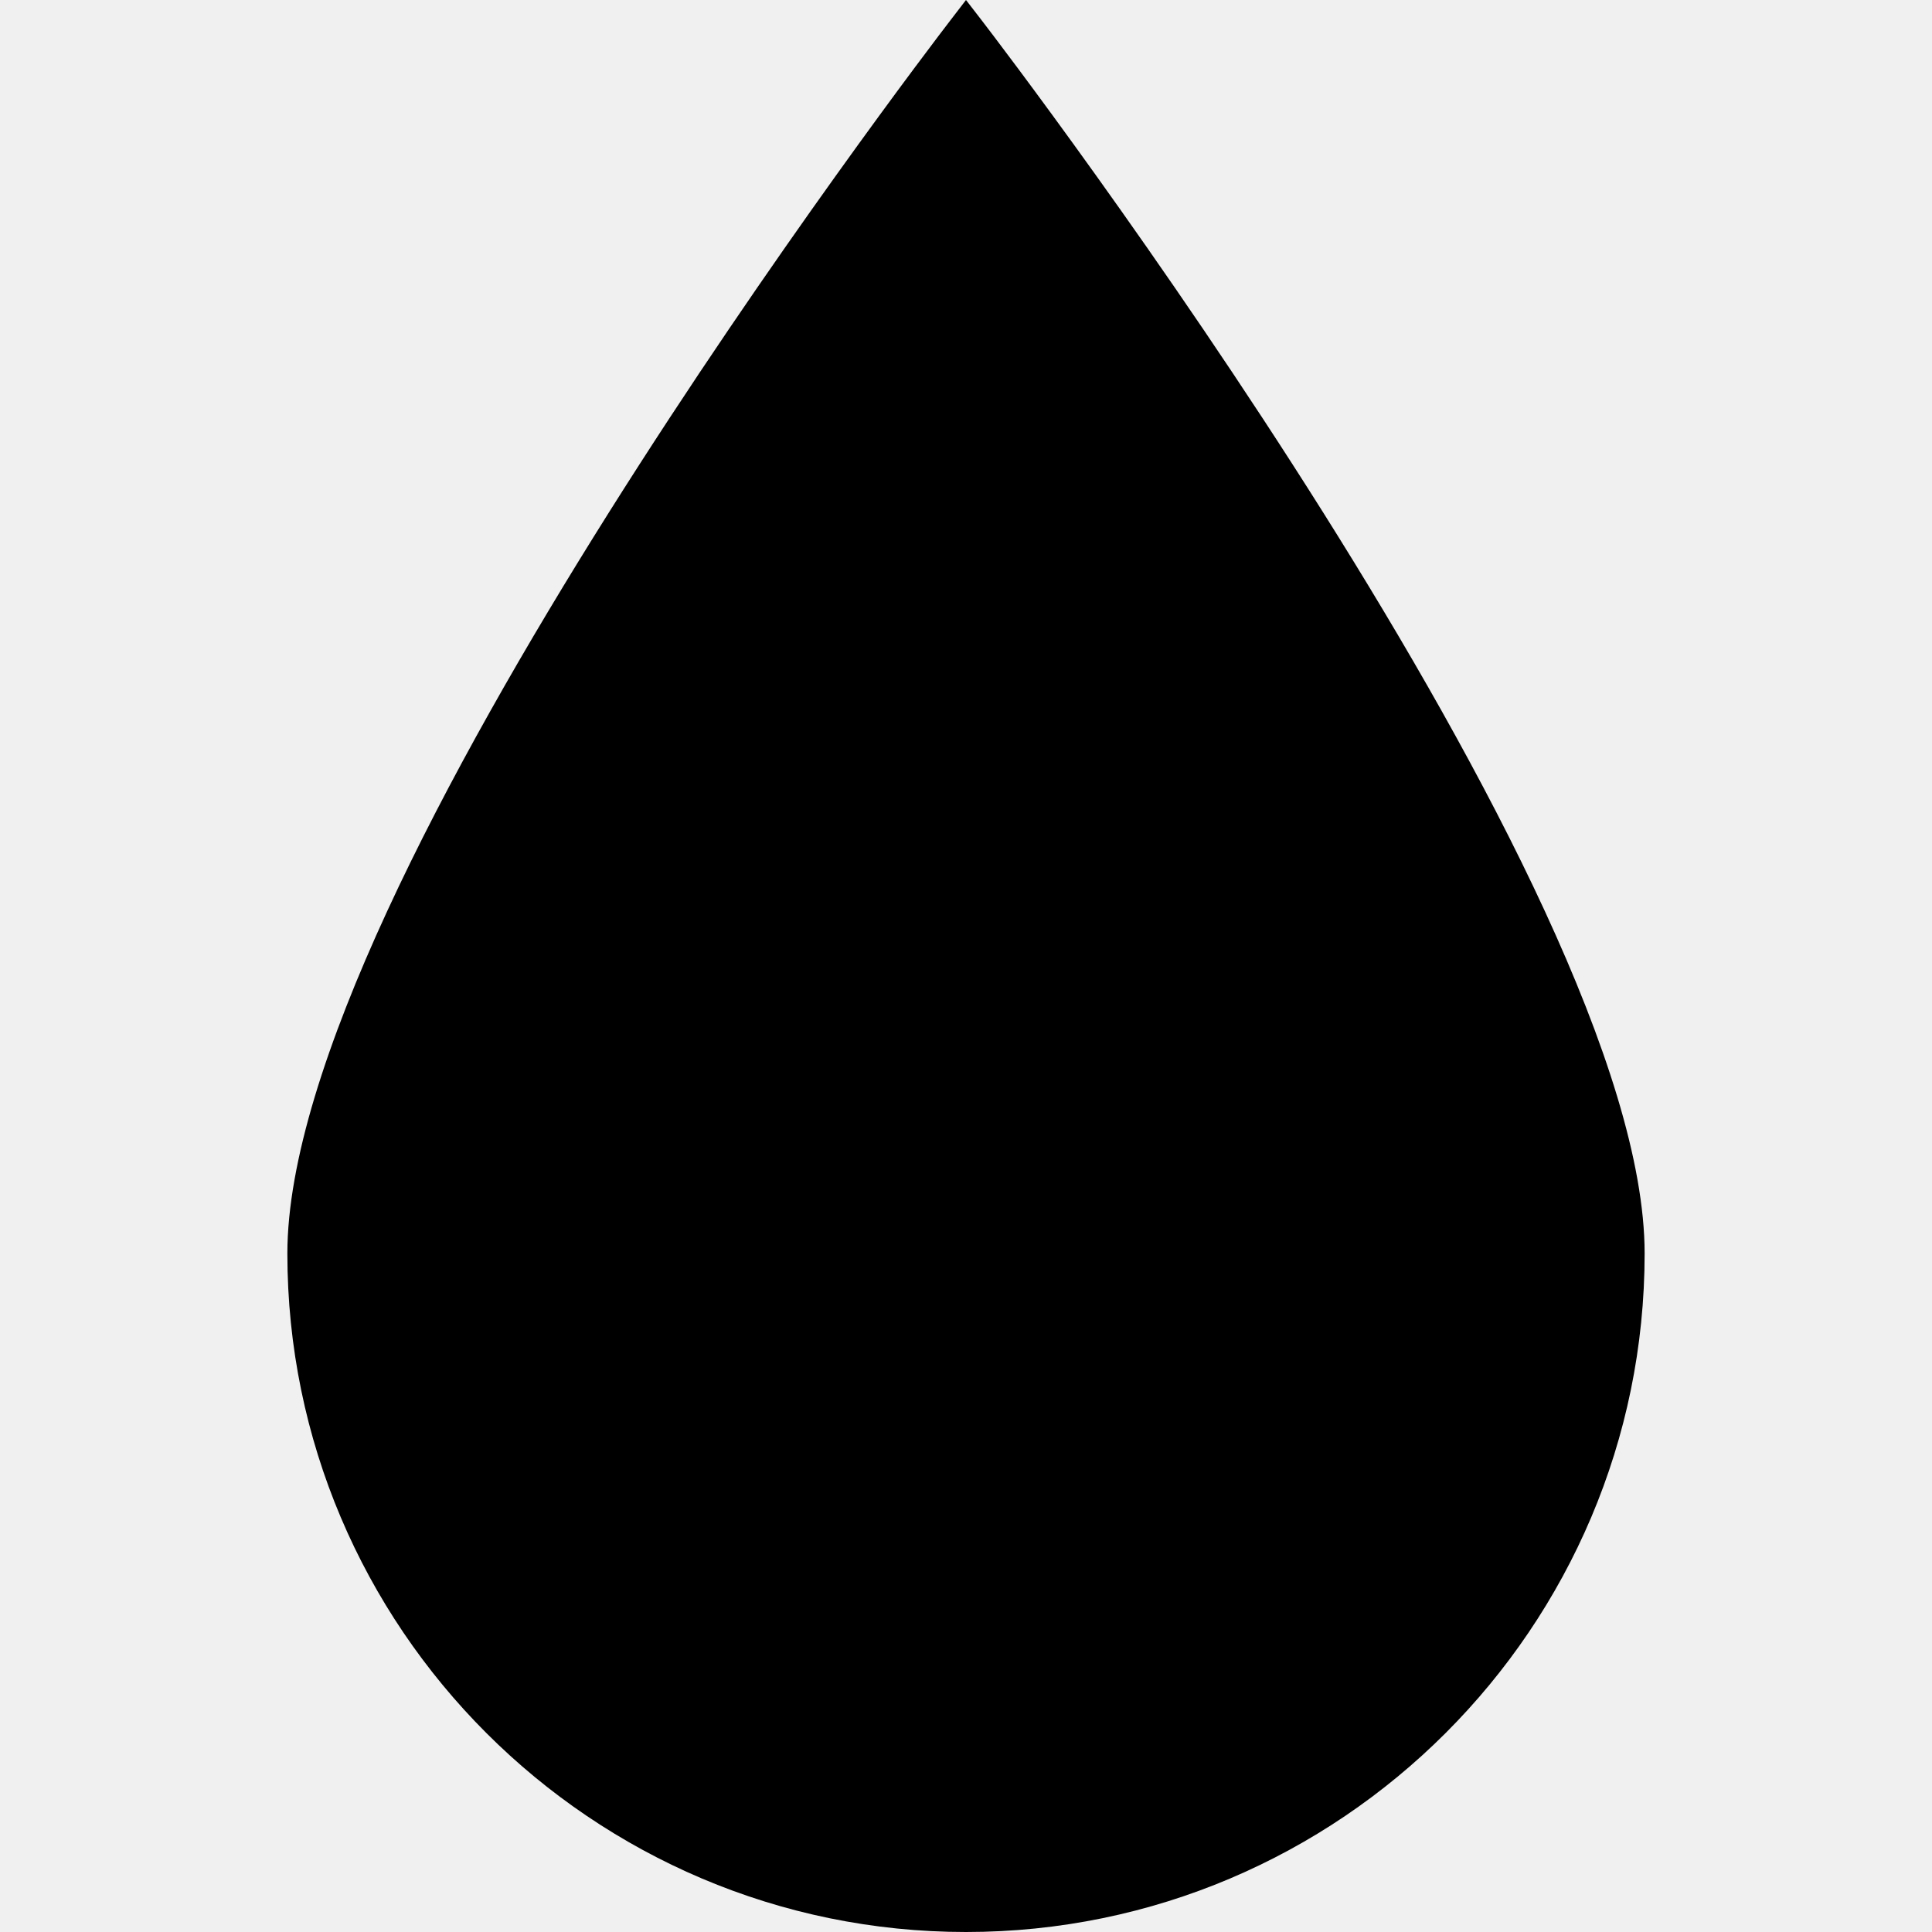
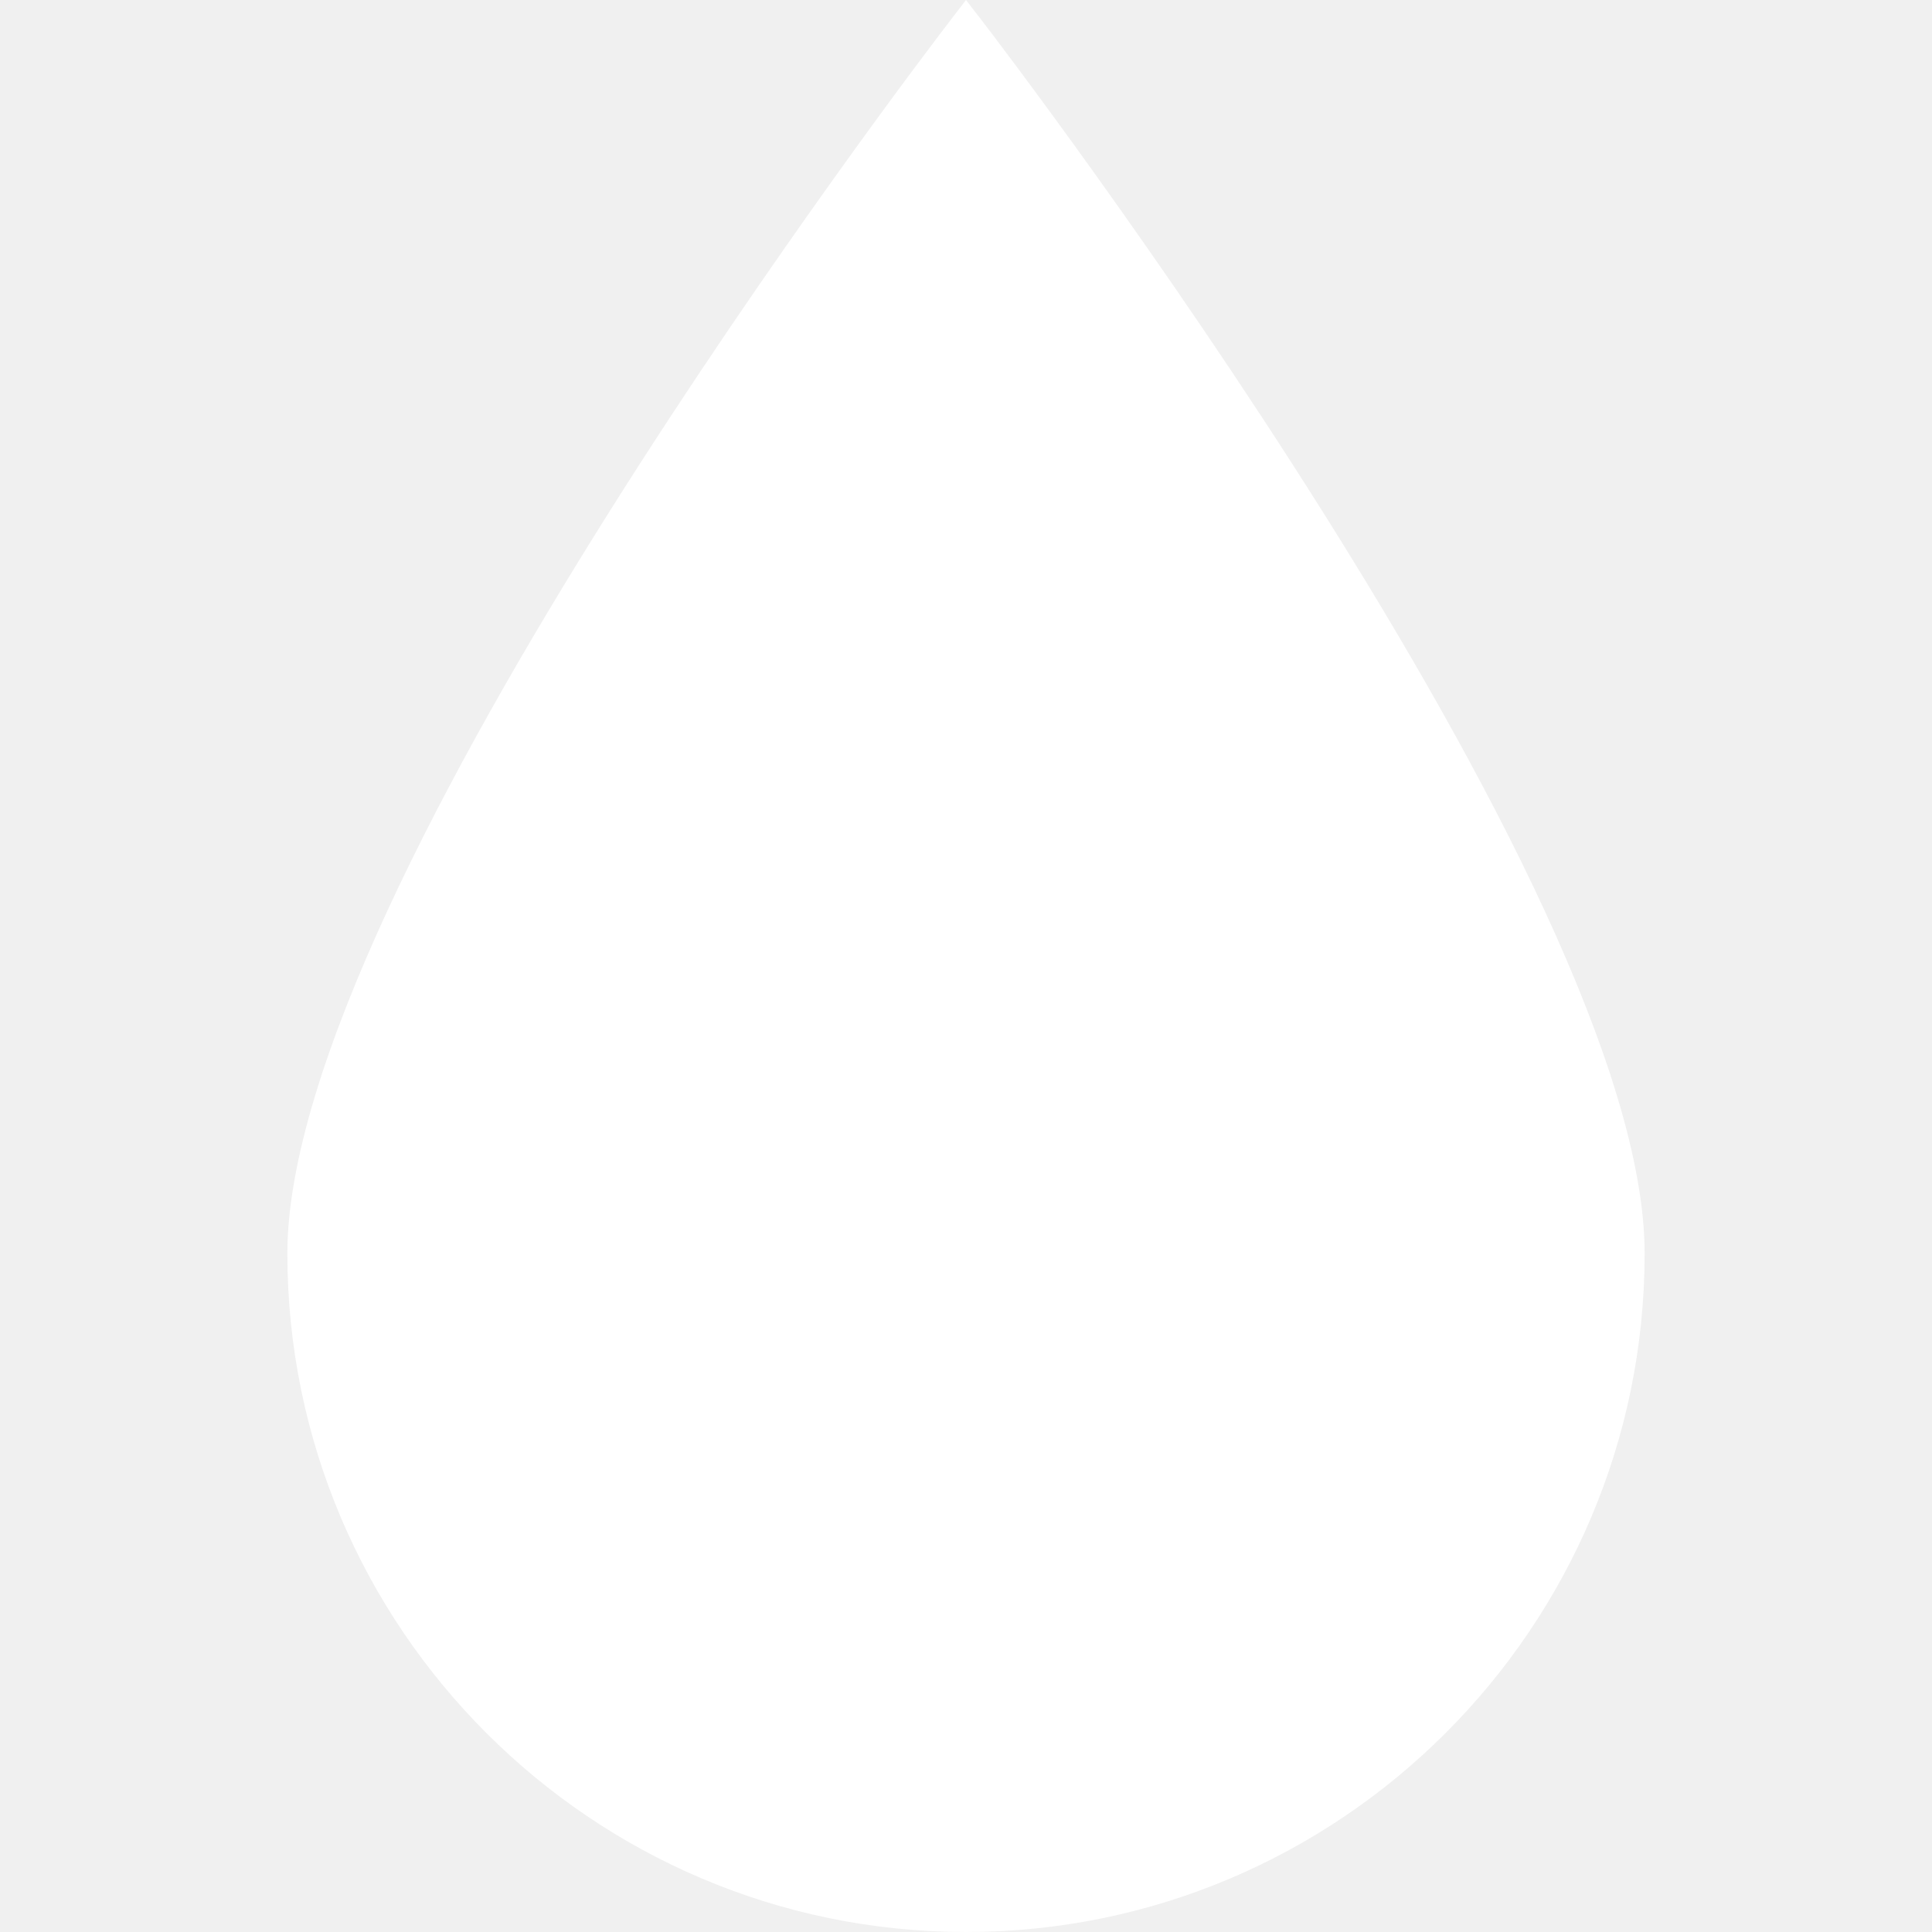
- <svg xmlns="http://www.w3.org/2000/svg" fill="#000000" version="1.1" id="Capa_1" width="800px" height="800px" viewBox="0 0 264.564 264.564" xml:space="preserve">
+ <svg xmlns="http://www.w3.org/2000/svg" fill="#ffffff" version="1.1" id="Capa_1" width="800px" height="800px" viewBox="0 0 264.564 264.564" xml:space="preserve">
  <g>
    <g>
      <path d="M132.281,264.564c51.24,0,92.931-41.681,92.931-92.918c0-50.18-87.094-164.069-90.803-168.891L132.281,0l-2.128,2.773    c-3.704,4.813-90.802,118.71-90.802,168.882C39.352,222.883,81.042,264.564,132.281,264.564z" />
    </g>
  </g>
</svg>
